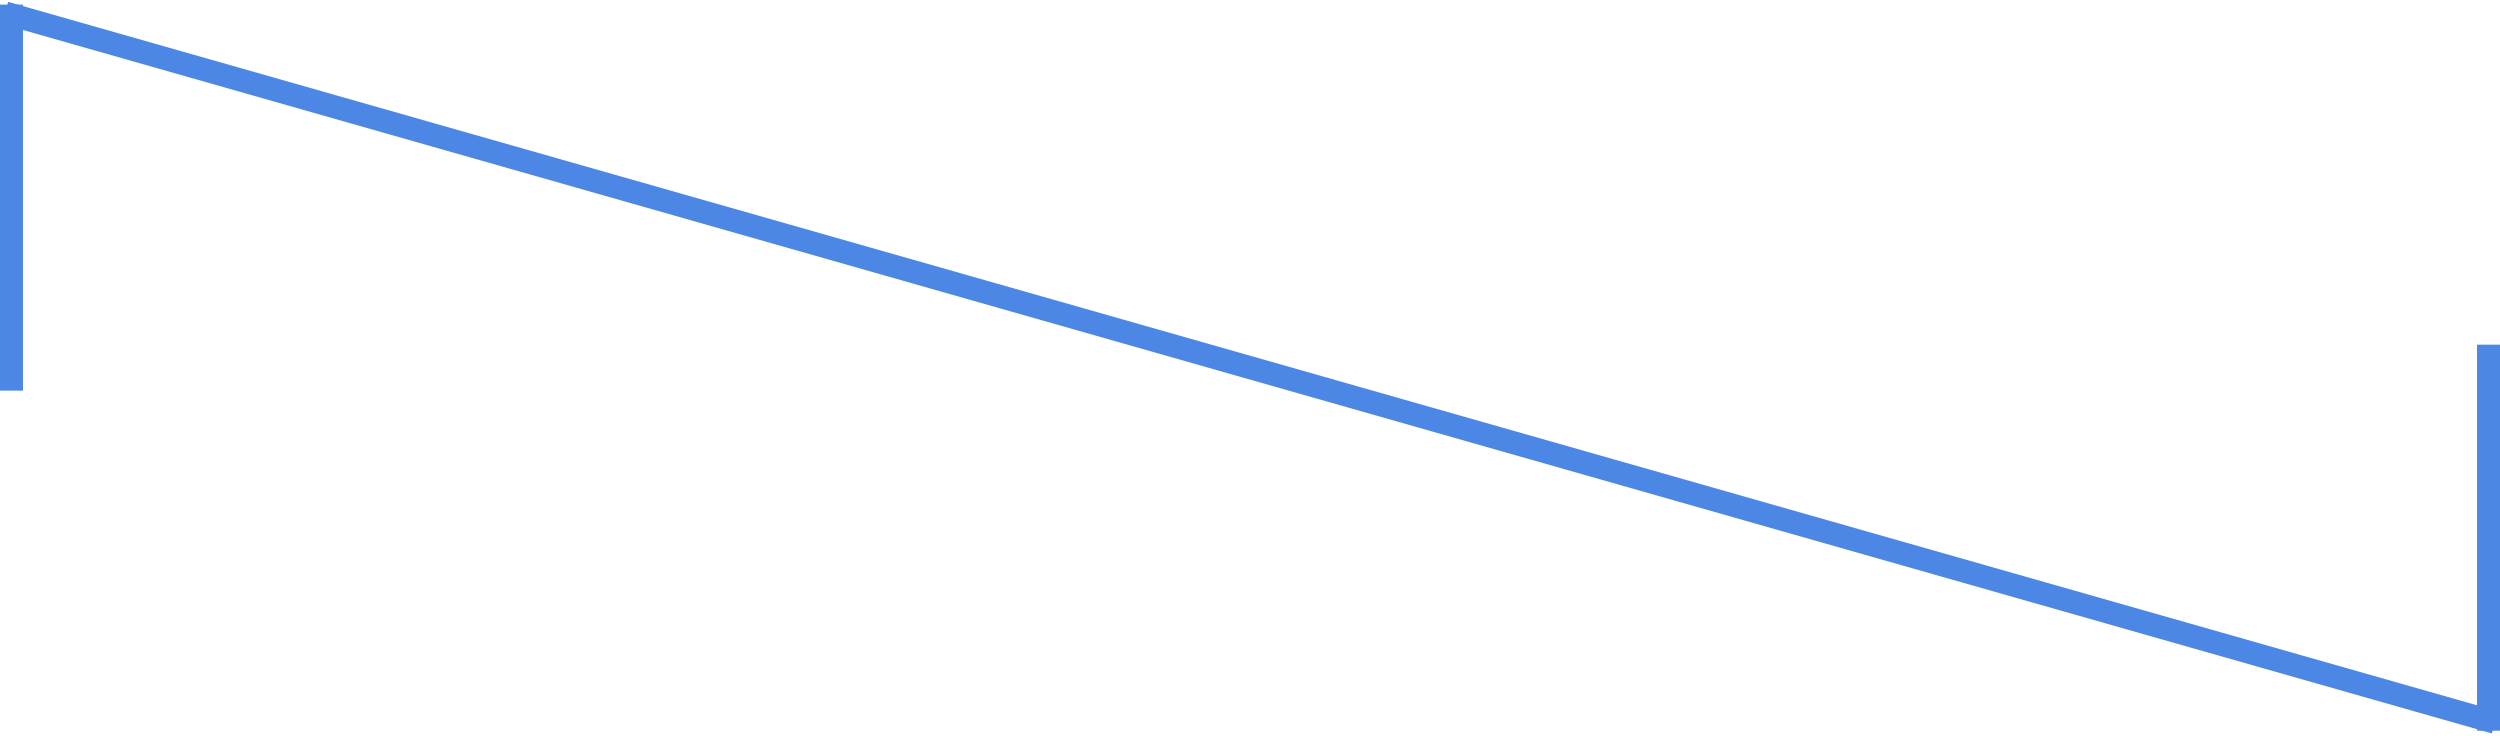
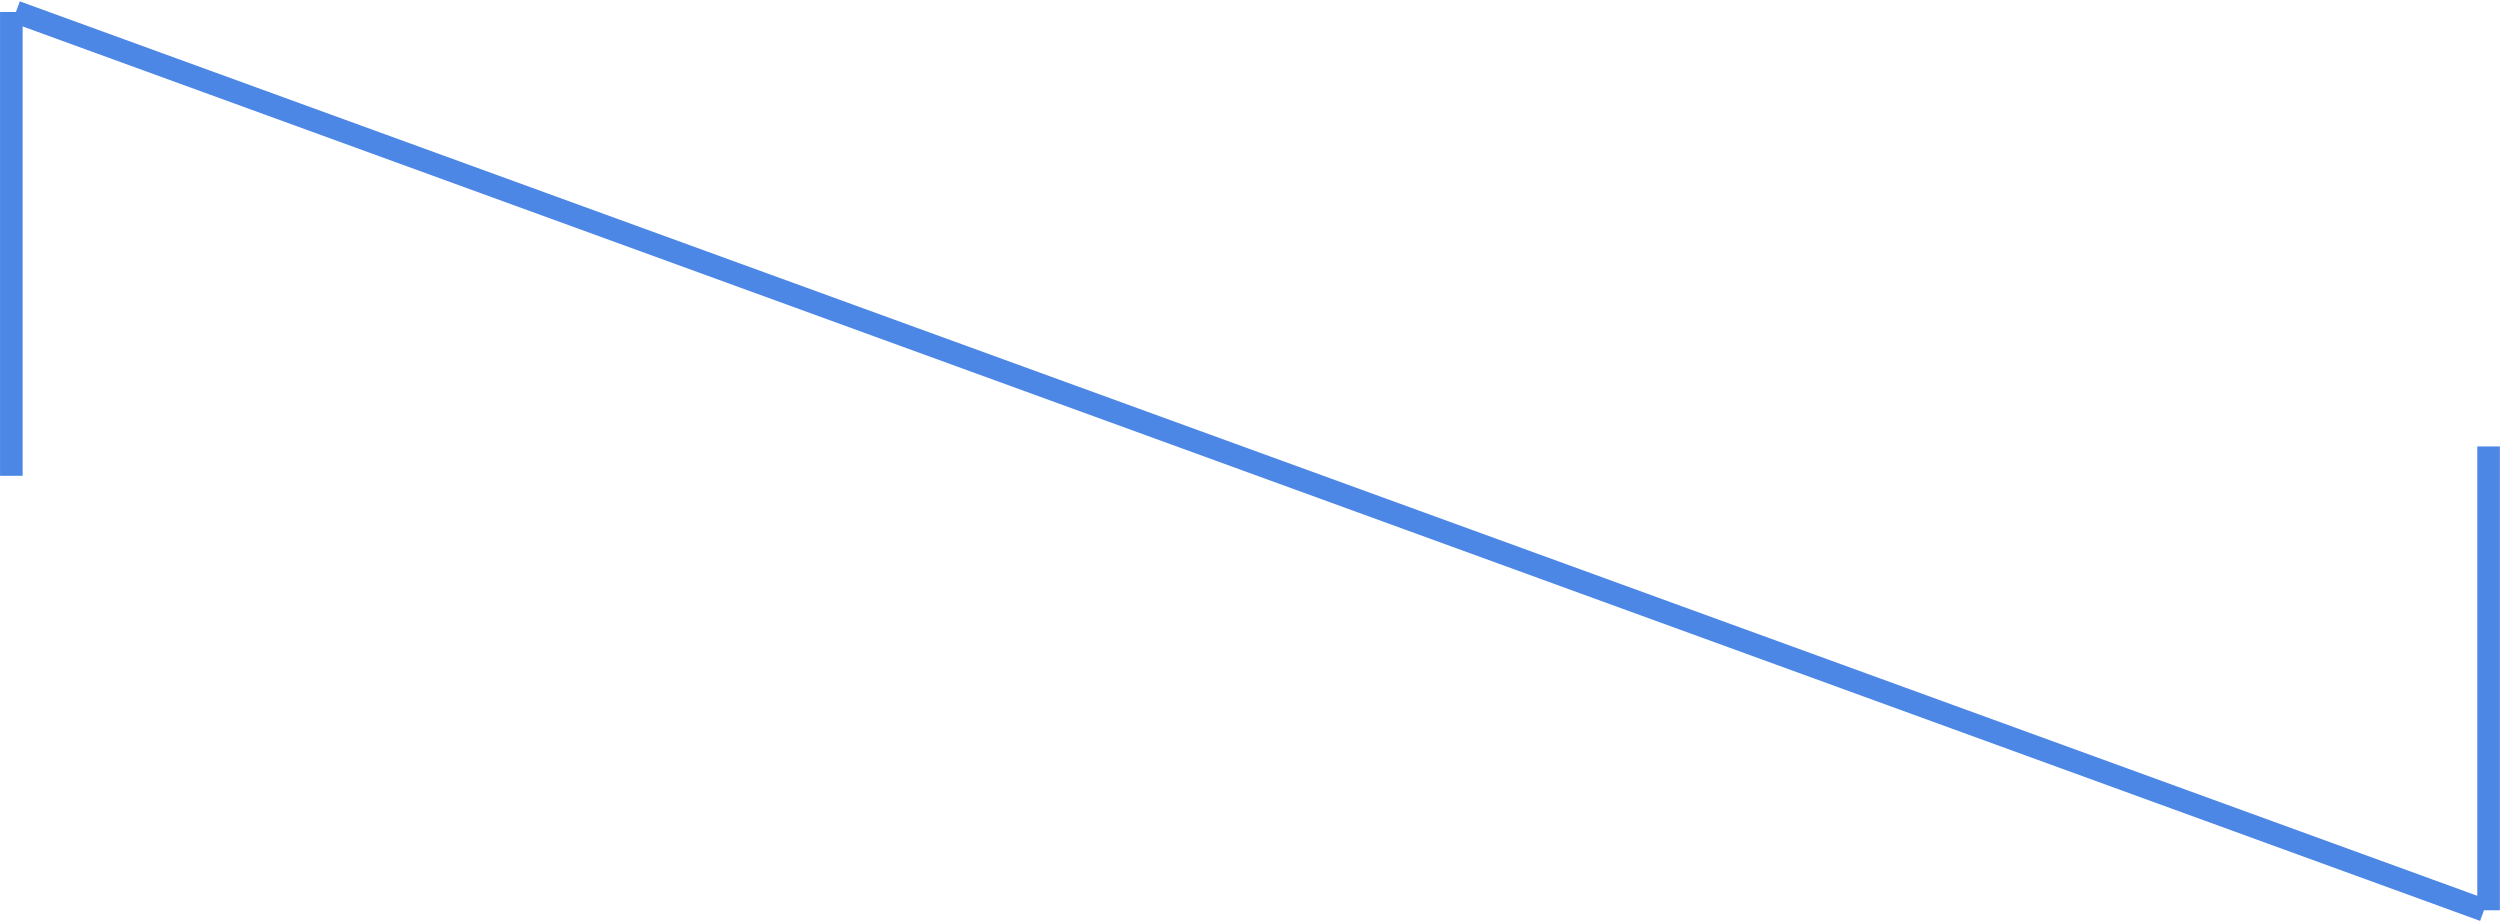
- <svg xmlns="http://www.w3.org/2000/svg" width="544px" height="160px" viewBox="0 0 544 160" version="1.1">
+ <svg xmlns="http://www.w3.org/2000/svg" width="553px" height="204px" viewBox="0 0 553 204" version="1.1">
  <defs />
-   <g id="sawtooth-wave" stroke="none" stroke-width="1" fill="none" fill-rule="evenodd" stroke-linecap="square">
-     <g transform="translate(1, 3)" stroke="#4D87E5" stroke-width="5">
-       <path d="M1.5,79.5 L1.5,0.5" id="Line-4" />
-       <path d="M540.5,153.5 L540.5,74.5" id="Line-4" />
-       <path d="M2.5,0.5 L539.5,153.5" id="Line-5" />
+   <g id="Page-1" stroke="none" stroke-width="1" fill="none" fill-rule="evenodd">
+     <g id="sawtooth-wave" transform="translate(2, 2)" stroke="#4D87E5" stroke-width="5">
+       <path d="M0.508,103.247 L0.508,0.649" id="Line-4" />
+       <path d="M548.475,199.351 L548.475,96.753" id="Line-4" />
+       <path d="M1.525,0.649 L547.458,199.351" id="Line-5" />
    </g>
  </g>
</svg>
